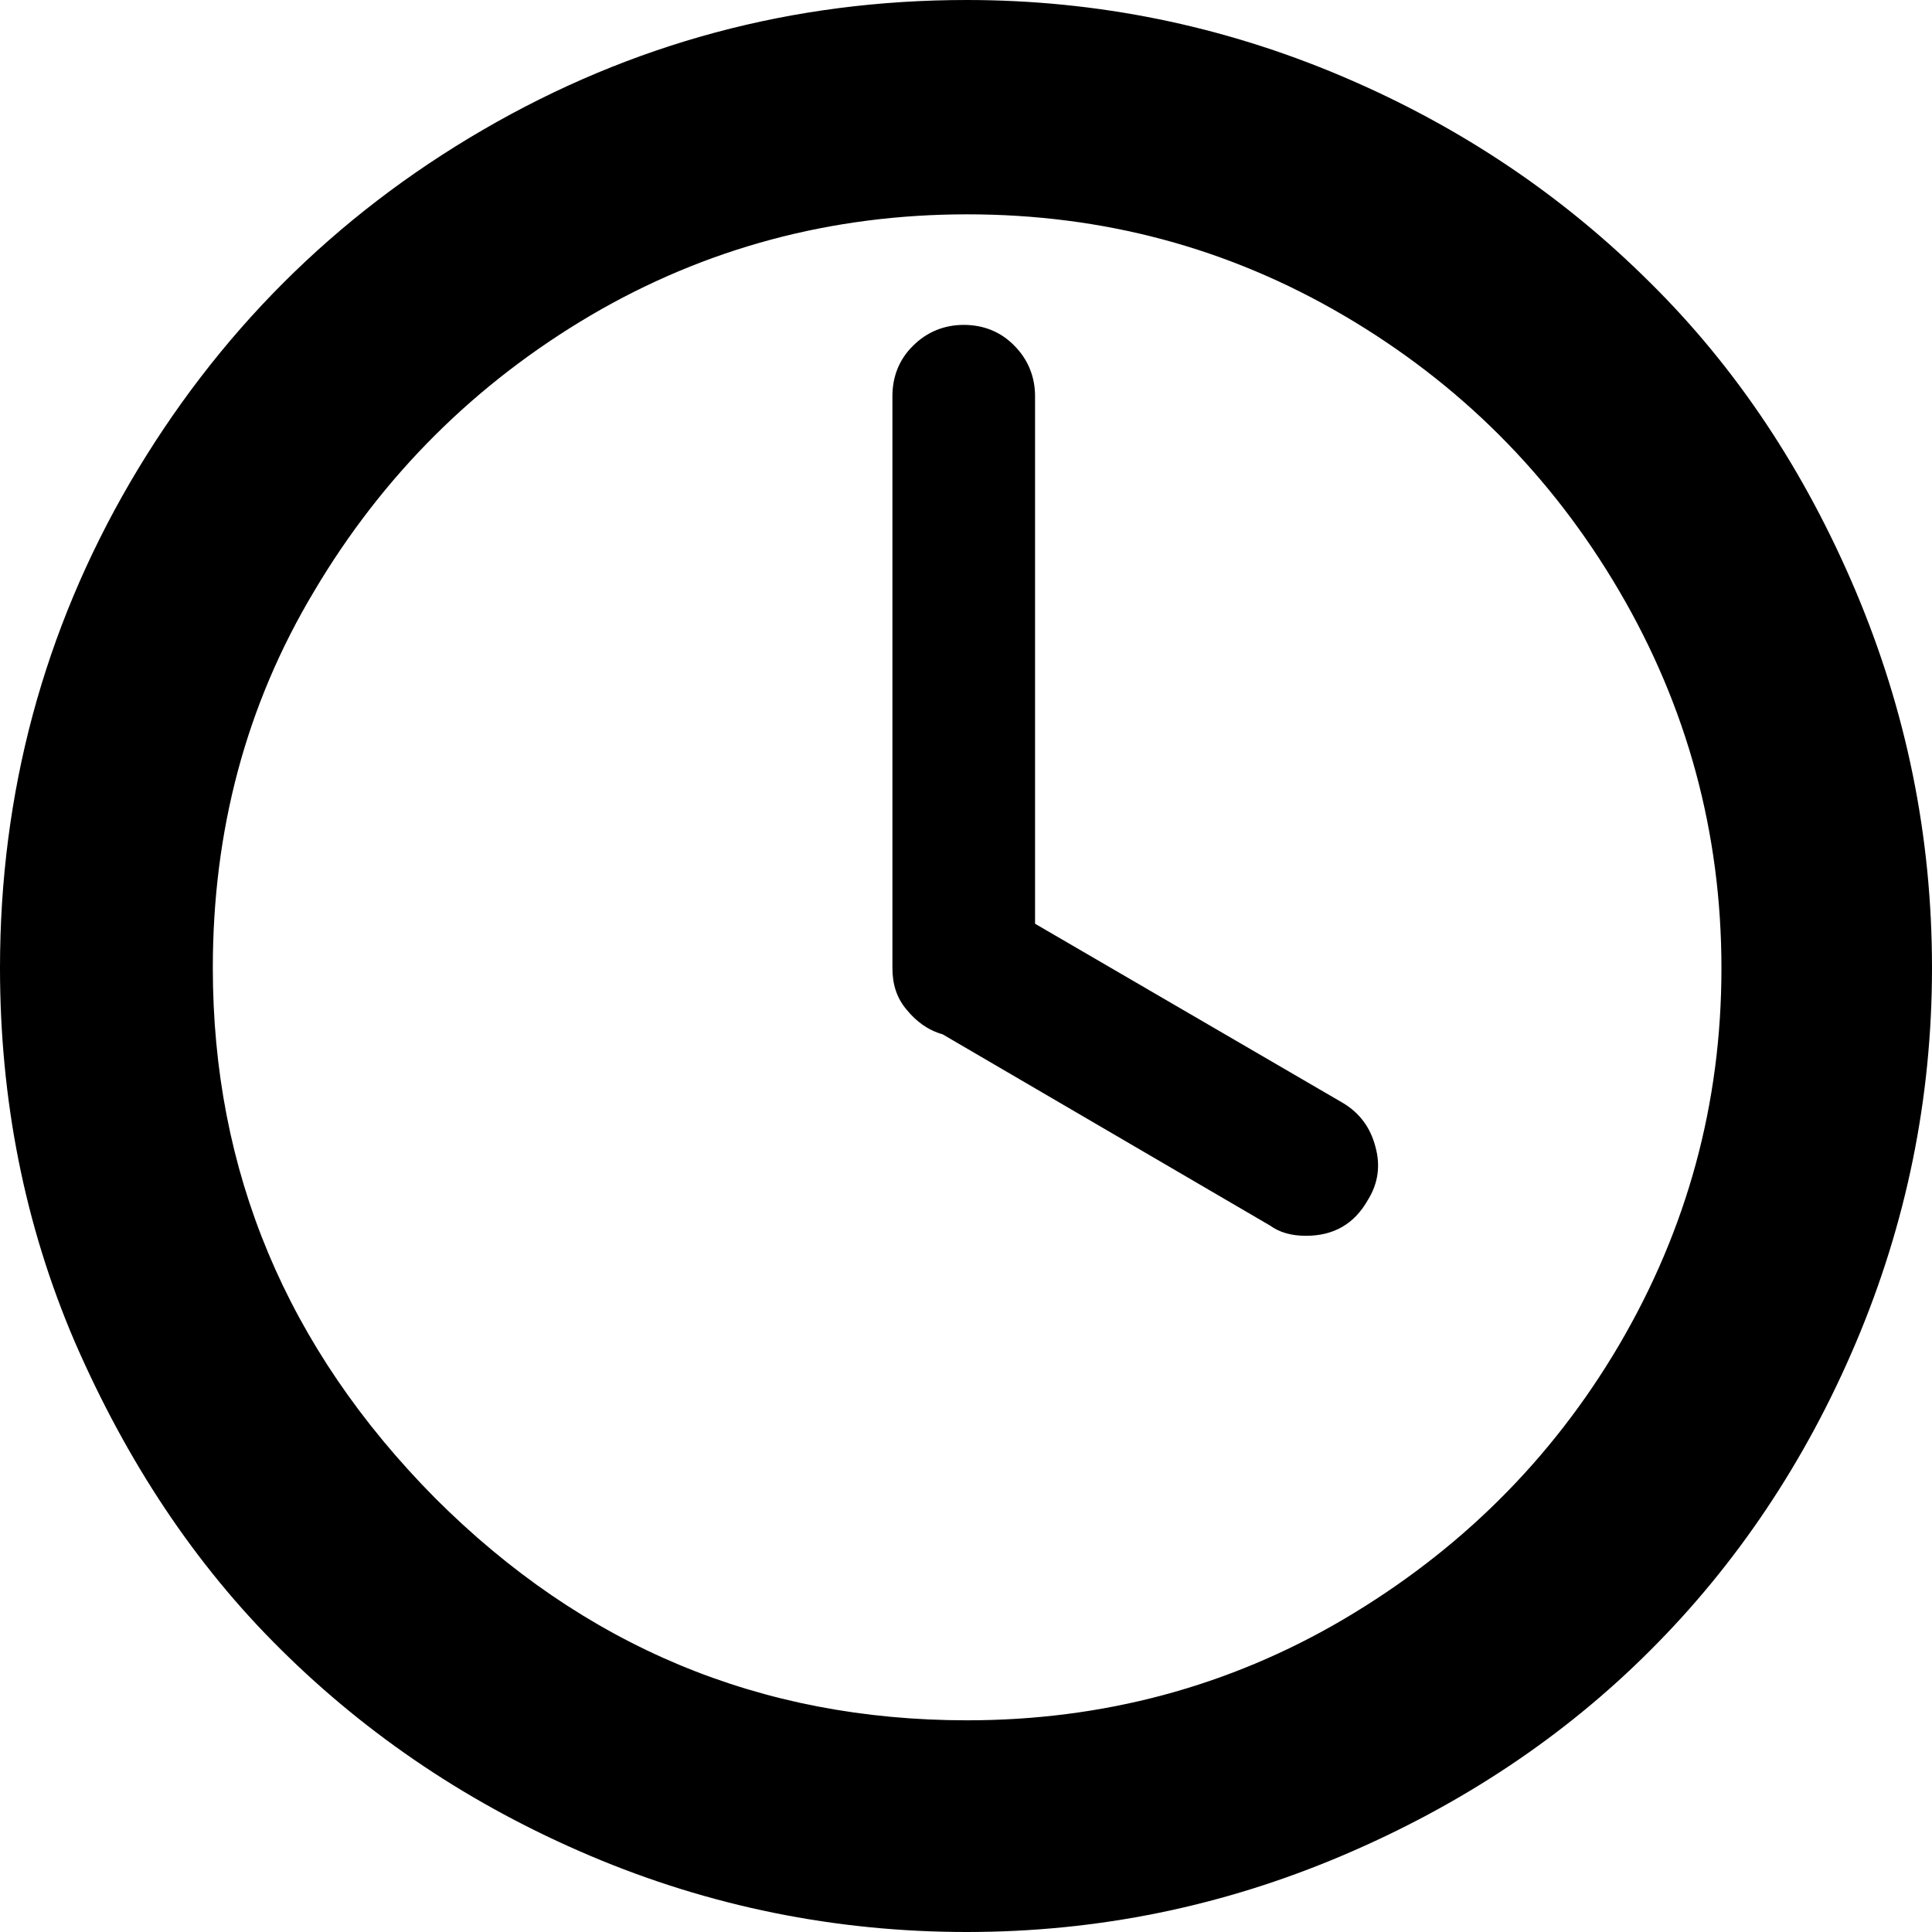
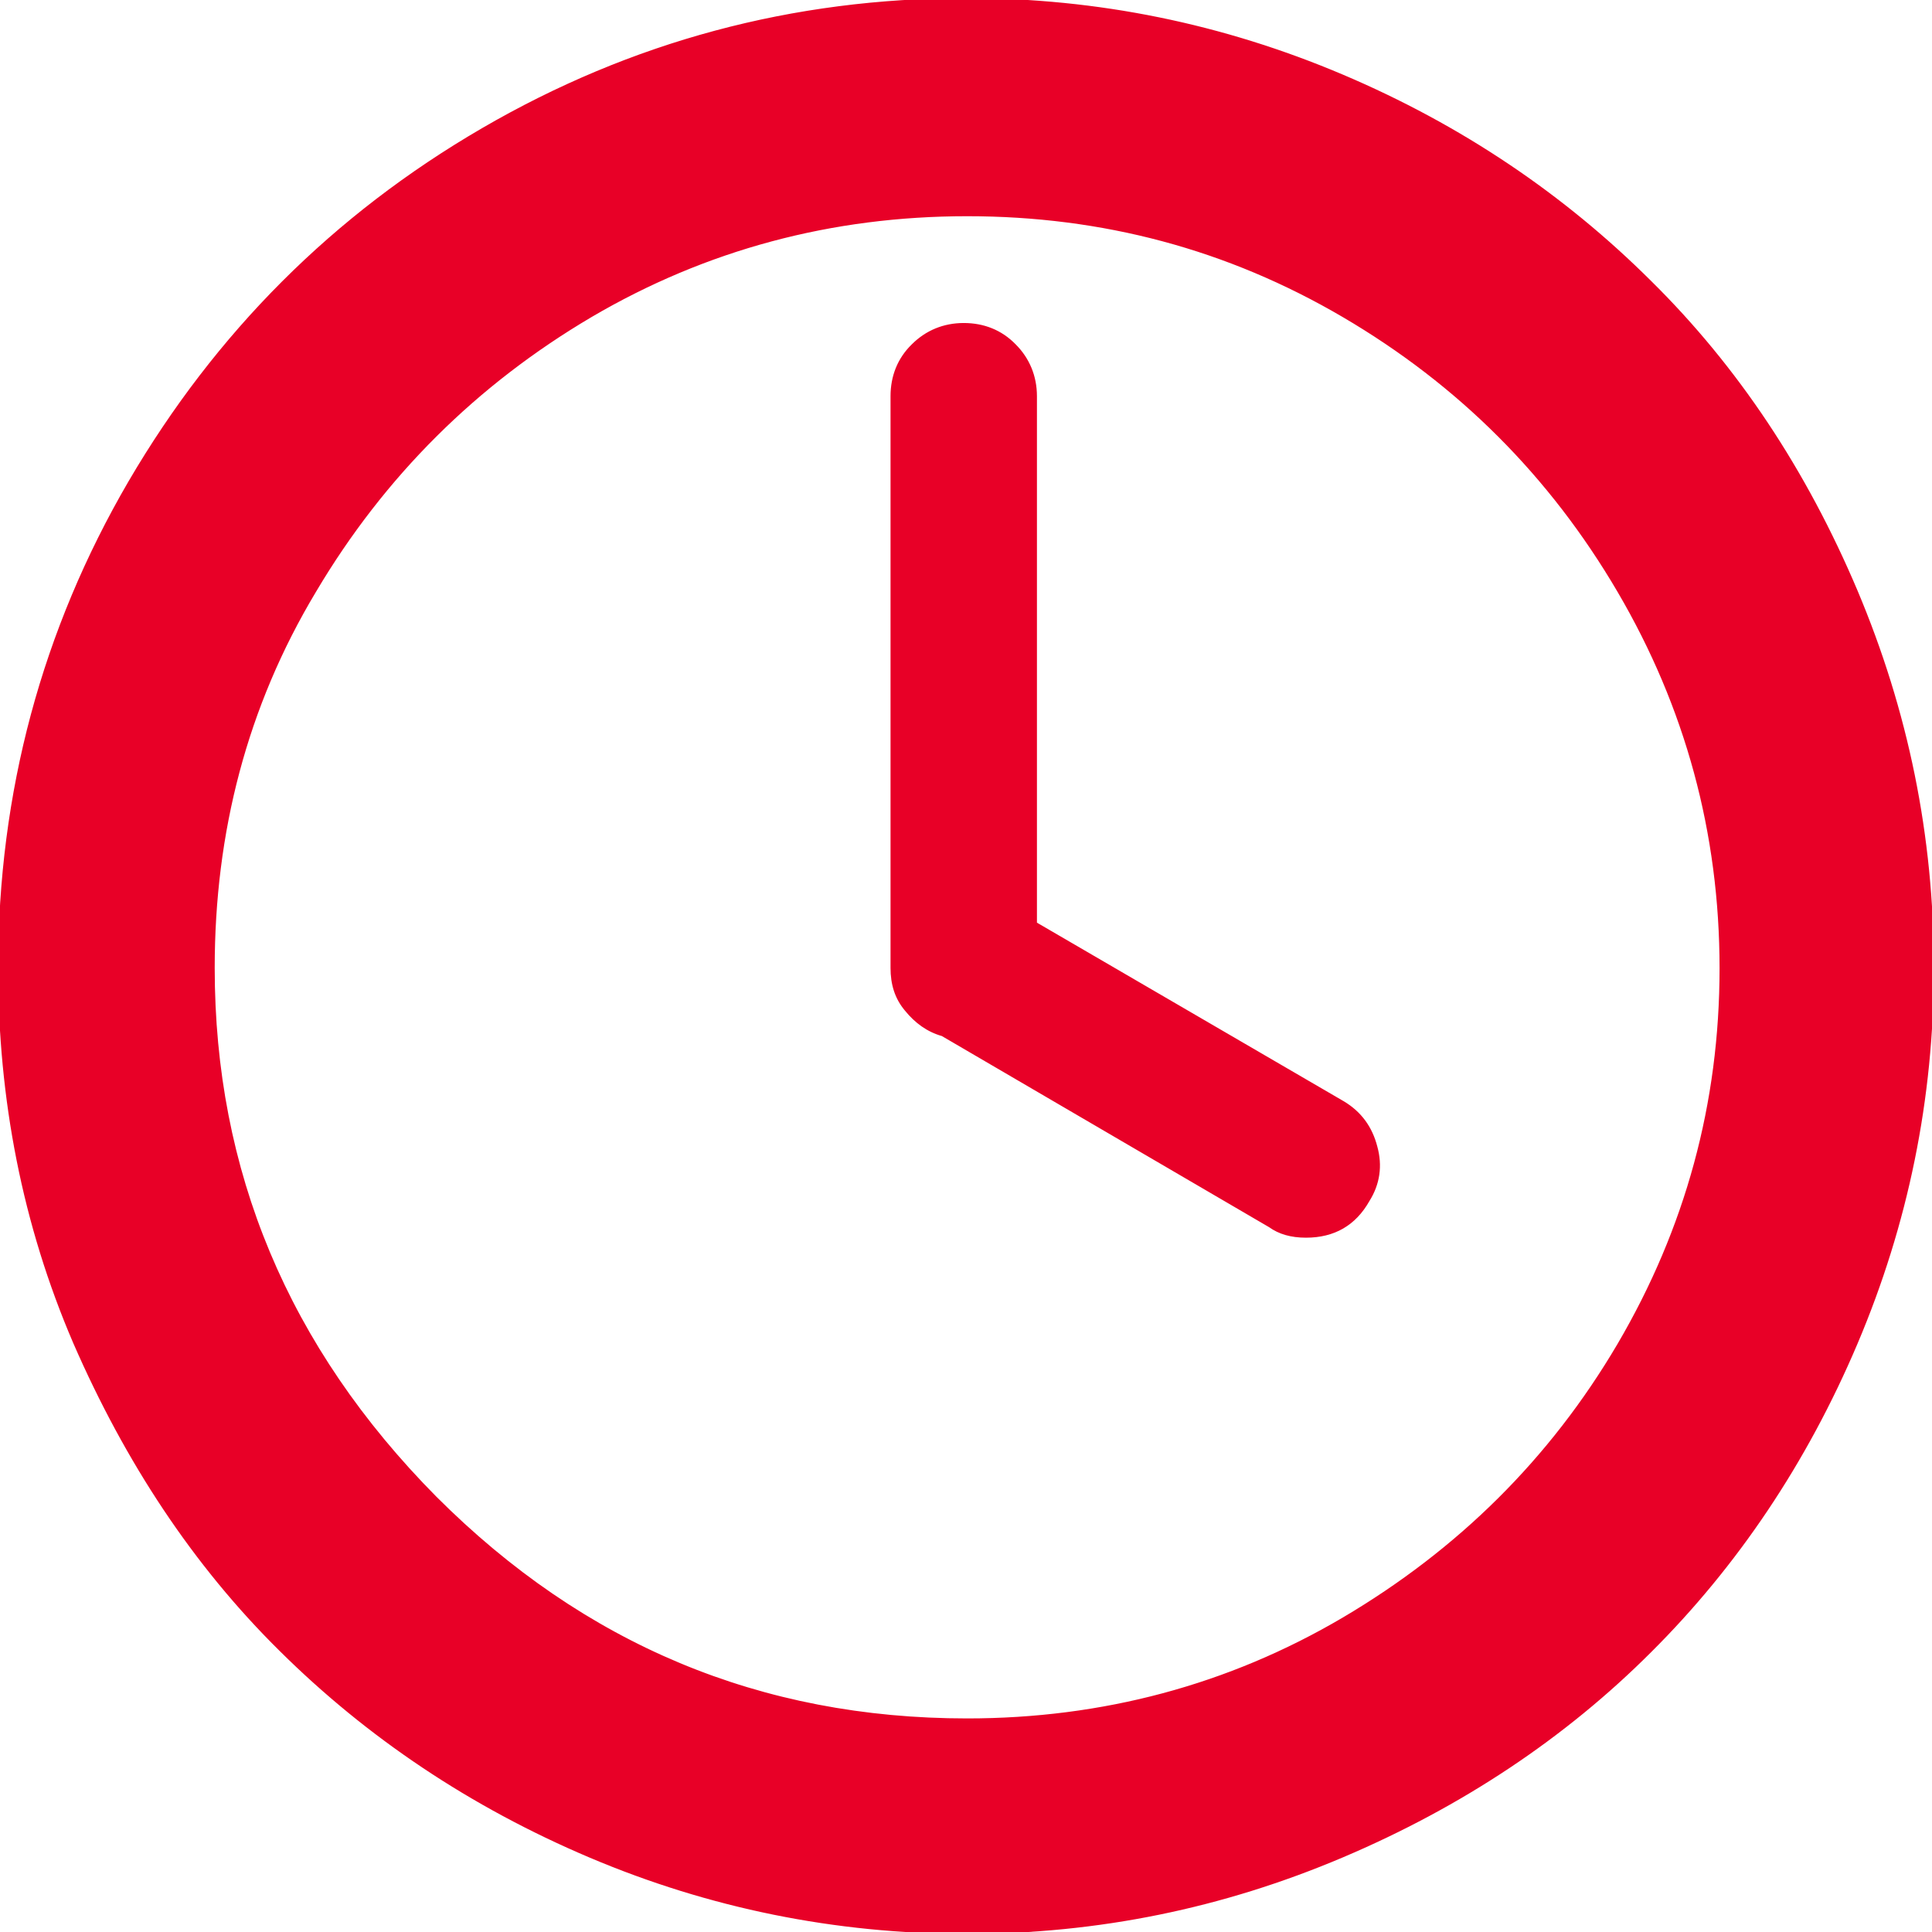
- <svg xmlns="http://www.w3.org/2000/svg" version="1.1" id="Layer_1" x="0px" y="0px" viewBox="0 0 512 512" style="enable-background:new 0 0 512 512;" xml:space="preserve">
+ <svg xmlns="http://www.w3.org/2000/svg" version="1.1" id="Layer_1" x="0px" y="0px" viewBox="0 0 512 512" style="enable-background:new 0 0 512 512;" xml:space="preserve" fill="#e80027">
  <g>
-     <path d="M0,256.5c0-46.4,11.6-89.4,34.5-128.7c23-39.3,54.1-70.5,93.5-93.4S210.1,0,256.2,0c34.6,0,67.8,6.8,99.4,20.2   c31.6,13.4,58.7,31.8,81.6,54.6c23,22.7,41.1,50,54.6,81.9c13.4,31.8,20.2,64.8,20.2,99.8c0,34.6-6.8,67.8-20.2,99.4   c-13.4,31.6-31.8,58.9-54.6,81.6c-22.7,22.7-50,40.9-81.6,54.3C324,505.2,291,512,256.2,512c-34.8,0-68.2-6.8-99.8-20.2   c-31.6-13.4-58.9-31.8-81.9-54.6c-23-22.7-40.9-50-54.6-81.4C6.4,324.4,0,291.2,0,256.5z M56.4,256.5c0,53.9,19.5,100.7,58.9,140.5   c39.3,39.3,86.2,58.9,141,58.9c35.9,0,69.4-8.9,99.8-26.8c30.5-18,55-42.1,73-72.7c18-30.7,27.1-63.9,27.1-99.8s-9.1-69.3-27.1-100   s-42.3-55-73-73s-63.9-26.8-99.8-26.8c-35.9,0-69.3,8.9-99.8,26.8c-30.5,18-55,42.3-73.2,73C65,187.1,56.4,220.5,56.4,256.5z    M236.5,256.5V105c0-5.2,1.8-9.8,5.5-13.4c3.6-3.6,8.2-5.5,13.4-5.5c5.2,0,9.8,1.8,13.4,5.5c3.6,3.6,5.5,8.2,5.5,13.4v139.8   l81.6,47.5c4.5,2.7,7.3,6.6,8.6,11.6c1.4,5,0.7,9.8-2,14.1c-3.6,6.4-9.1,9.5-16.4,9.5c-3.9,0-7-0.9-9.5-2.7l-86.8-50.7   c-3.9-1.1-7-3.4-9.6-6.6C237.6,264.4,236.5,260.8,236.5,256.5z" />
+     <path stroke="#e80027" d="M0,256.5c0-46.4,11.6-89.4,34.5-128.7c23-39.3,54.1-70.5,93.5-93.4S210.1,0,256.2,0c34.6,0,67.8,6.8,99.4,20.2   c31.6,13.4,58.7,31.8,81.6,54.6c23,22.7,41.1,50,54.6,81.9c13.4,31.8,20.2,64.8,20.2,99.8c0,34.6-6.8,67.8-20.2,99.4   c-13.4,31.6-31.8,58.9-54.6,81.6c-22.7,22.7-50,40.9-81.6,54.3C324,505.2,291,512,256.2,512c-34.8,0-68.2-6.8-99.8-20.2   c-31.6-13.4-58.9-31.8-81.9-54.6c-23-22.7-40.9-50-54.6-81.4C6.4,324.4,0,291.2,0,256.5z M56.4,256.5c0,53.9,19.5,100.7,58.9,140.5   c39.3,39.3,86.2,58.9,141,58.9c35.9,0,69.4-8.9,99.8-26.8c30.5-18,55-42.1,73-72.7c18-30.7,27.1-63.9,27.1-99.8s-9.1-69.3-27.1-100   s-42.3-55-73-73s-63.9-26.8-99.8-26.8c-35.9,0-69.3,8.9-99.8,26.8c-30.5,18-55,42.3-73.2,73C65,187.1,56.4,220.5,56.4,256.5z    M236.5,256.5V105c0-5.2,1.8-9.8,5.5-13.4c3.6-3.6,8.2-5.5,13.4-5.5c5.2,0,9.8,1.8,13.4,5.5c3.6,3.6,5.5,8.2,5.5,13.4v139.8   l81.6,47.5c4.5,2.7,7.3,6.6,8.6,11.6c1.4,5,0.7,9.8-2,14.1c-3.6,6.4-9.1,9.5-16.4,9.5c-3.9,0-7-0.9-9.5-2.7l-86.8-50.7   c-3.9-1.1-7-3.4-9.6-6.6C237.6,264.4,236.5,260.8,236.5,256.5z" />
  </g>
</svg>
